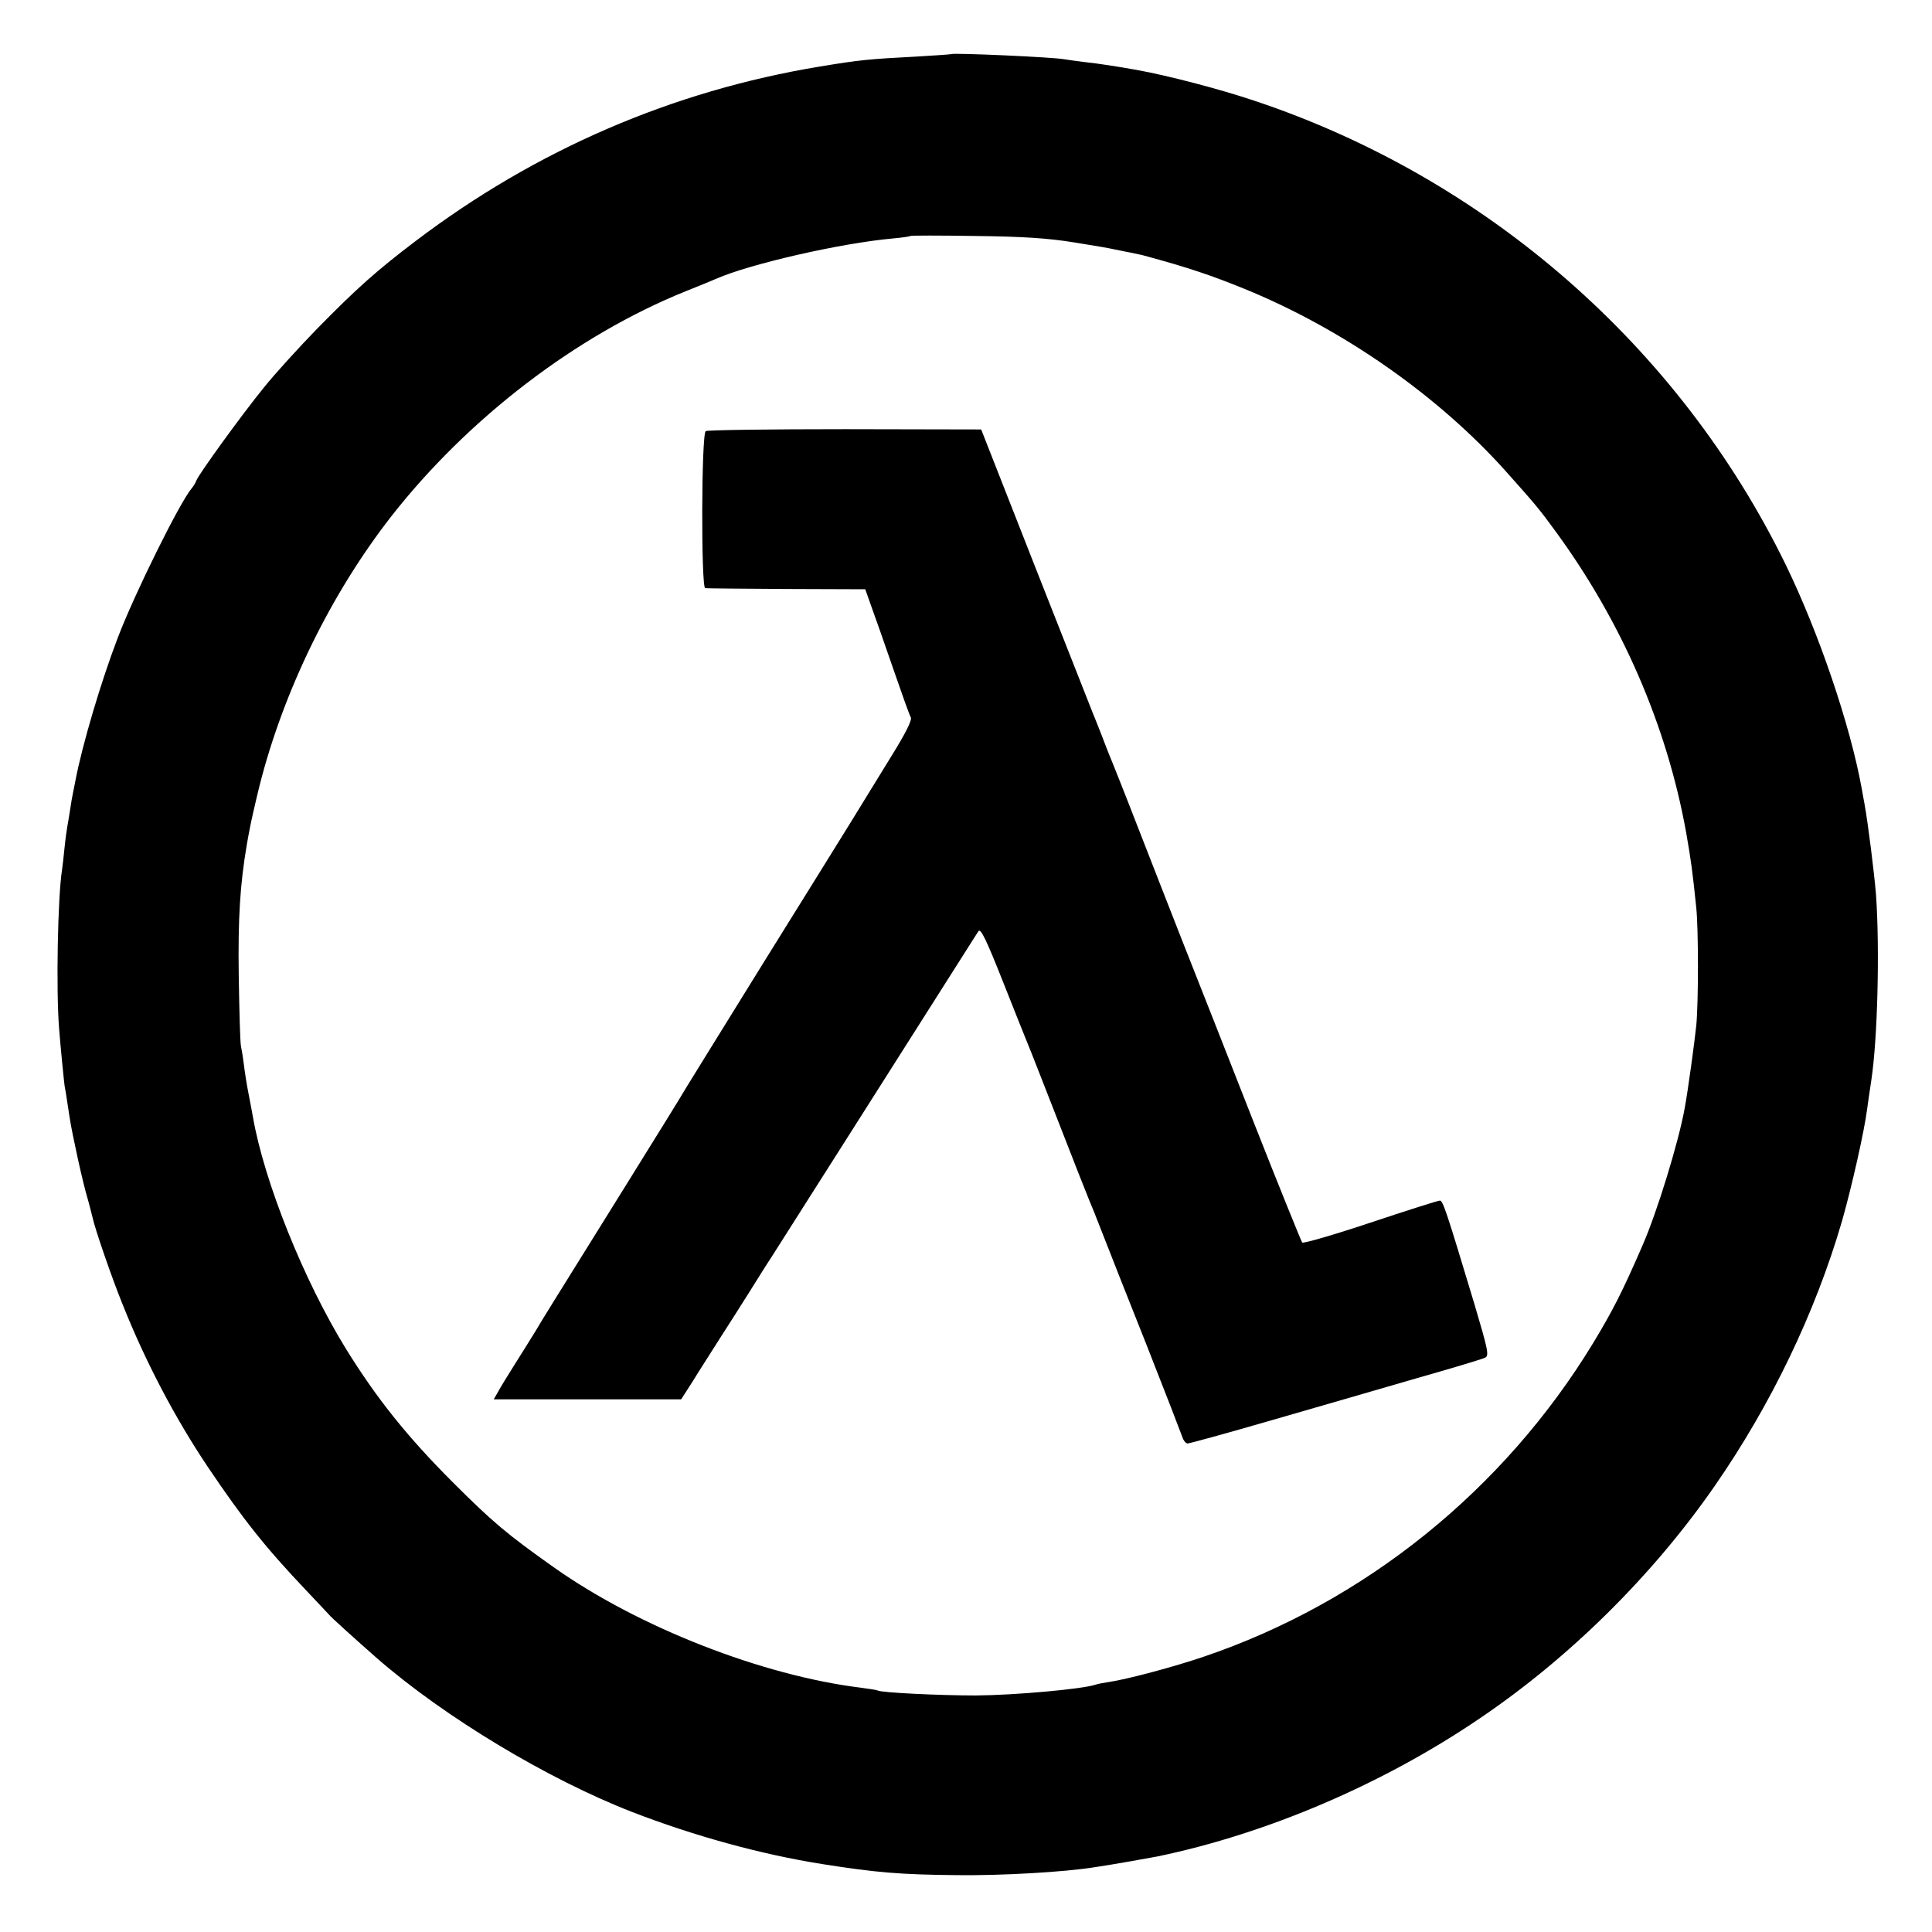
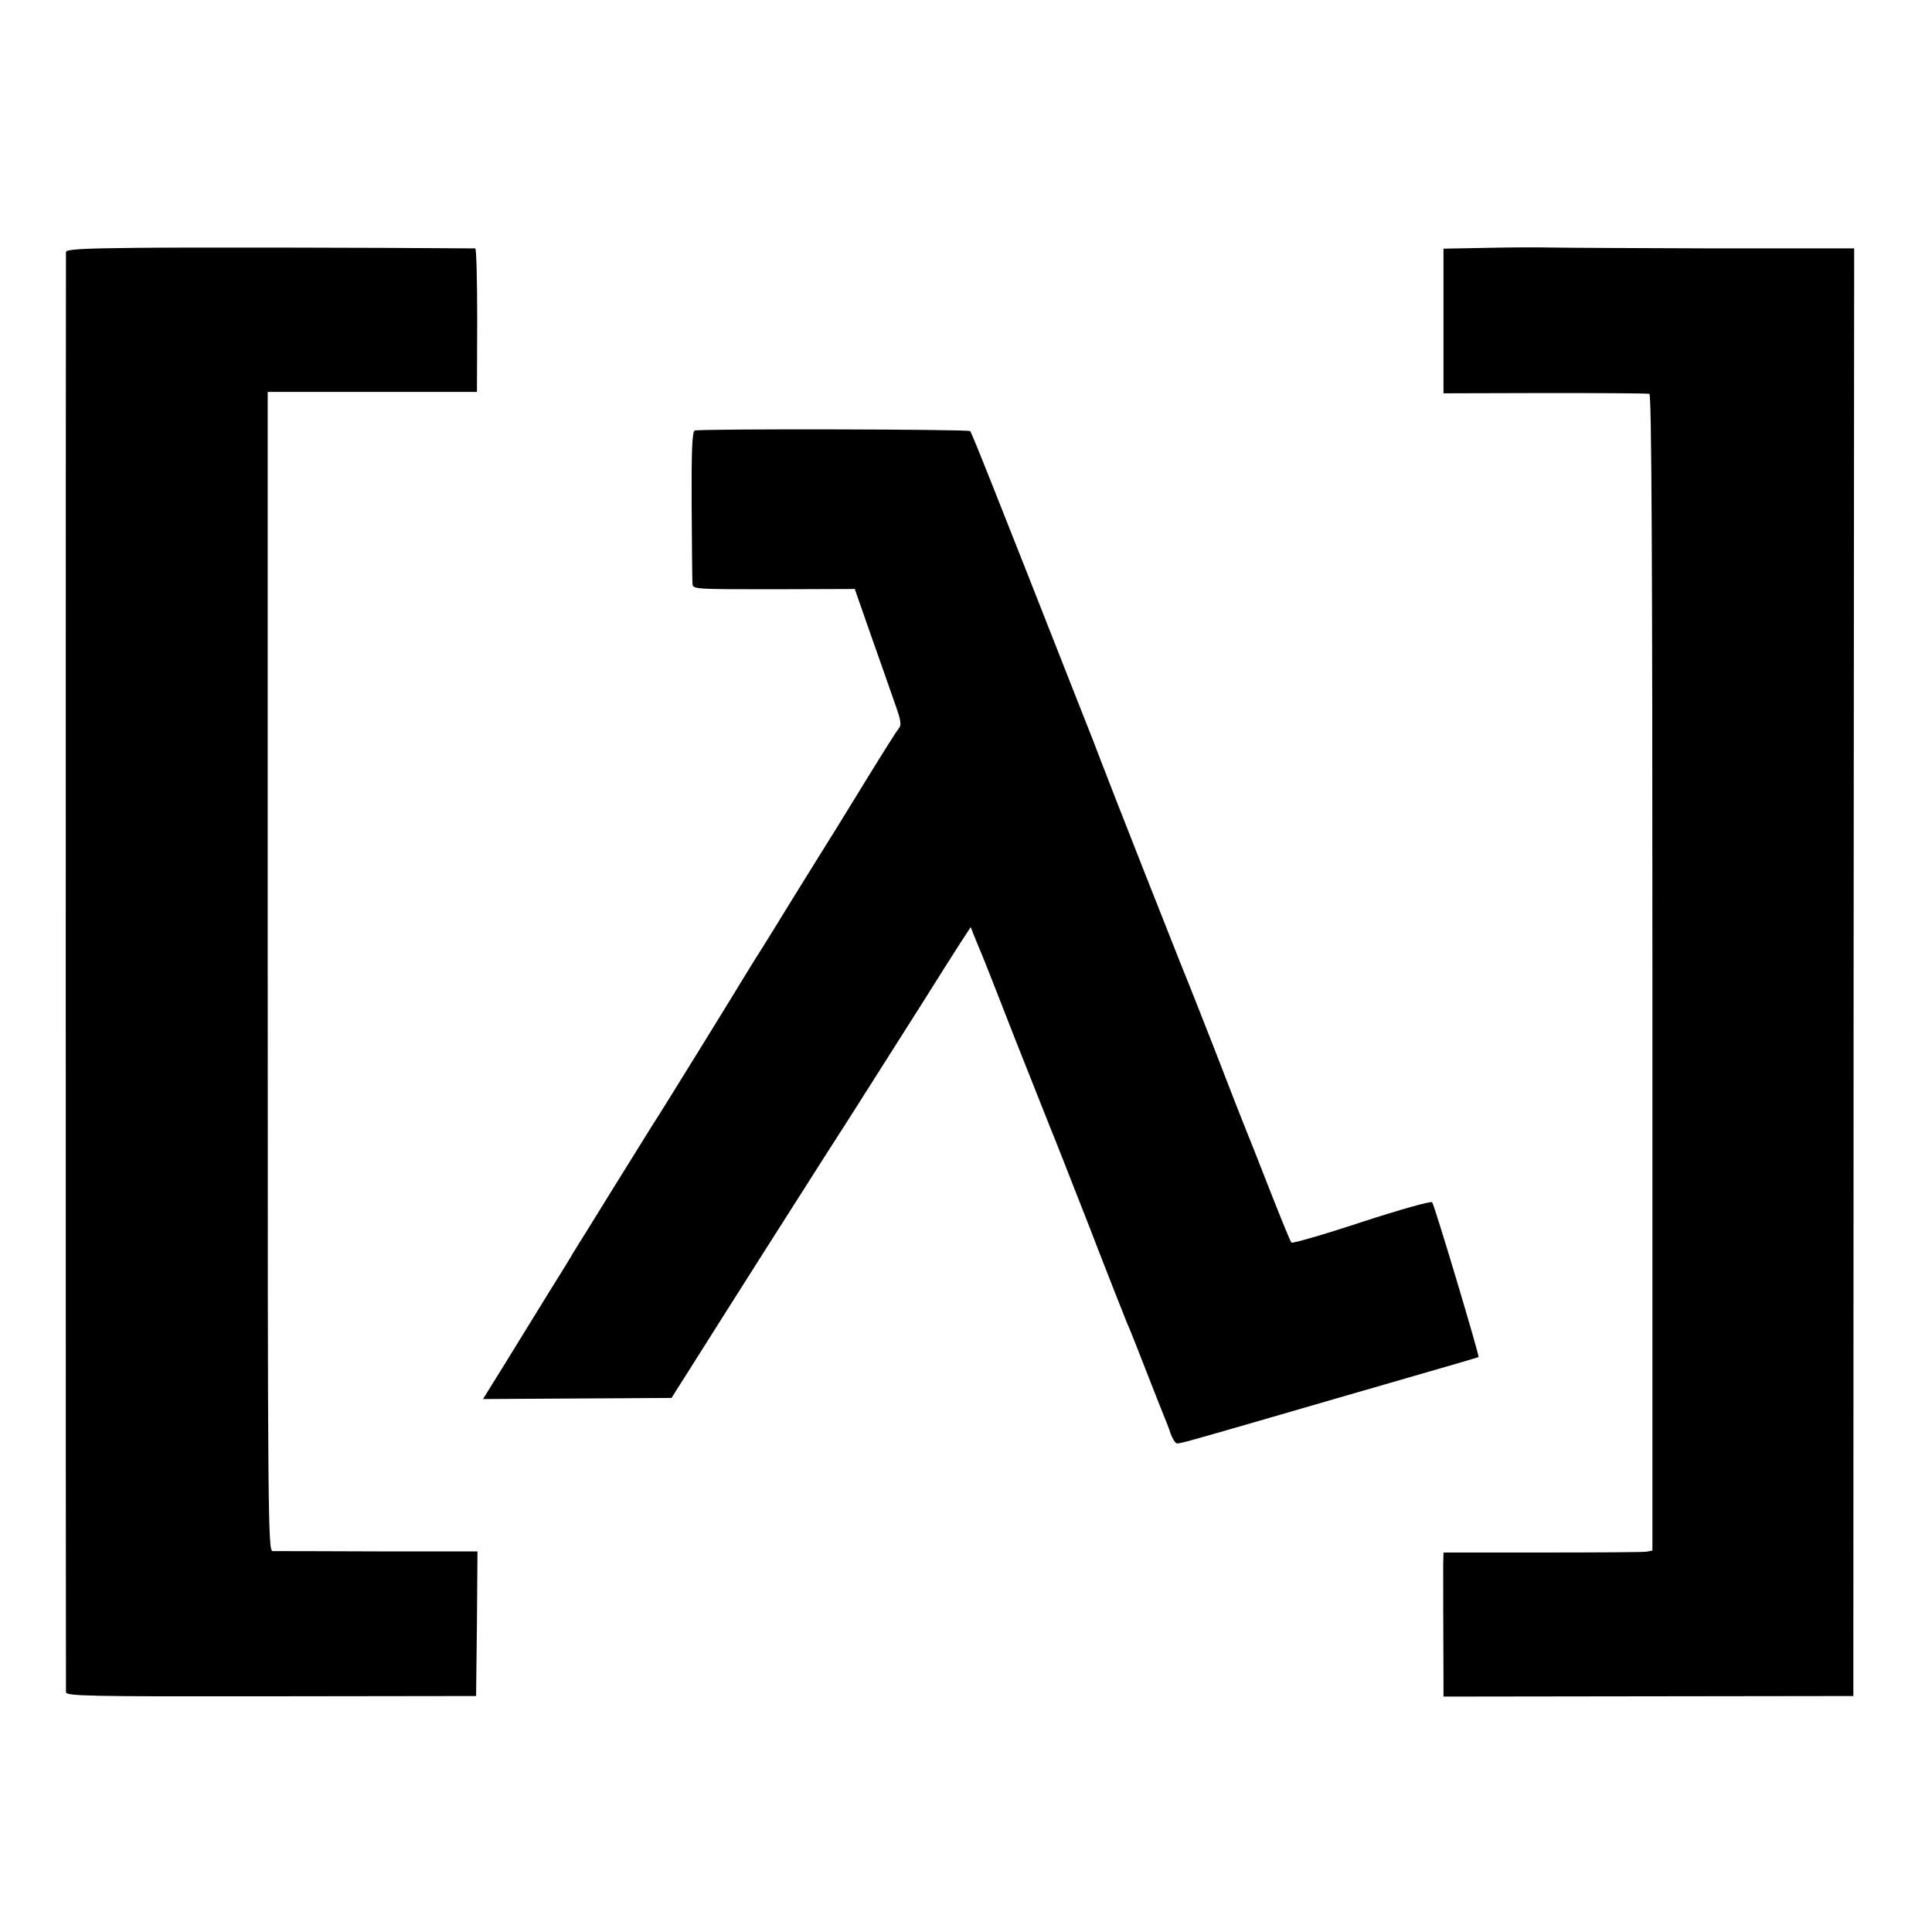
<svg xmlns="http://www.w3.org/2000/svg" version="1.0" width="700pt" height="700pt" viewBox="0 0 700 700" preserveAspectRatio="xMidYMid meet">
  <g transform="translate(0,700) scale(0.1,-0.1)" fill="#000000" stroke="none">
-     <path d="M3447 6804 c-1 -1 -58 -5 -127 -9 -172 -9 -204 -12 -349 -36 -534 -88 -1030 -302 -1466 -633 -136 -103 -211 -169 -357 -318 -64 -66 -150 -160 -191 -211 -83 -102 -236 -314 -245 -337 -3 -8 -11 -22 -18 -30 -43 -51 -206 -380 -267 -540 -60 -156 -129 -389 -153 -515 -2 -11 -6 -31 -9 -45 -3 -14 -8 -42 -11 -64 -3 -21 -8 -48 -10 -60 -2 -11 -7 -46 -10 -76 -3 -30 -7 -66 -9 -80 -16 -99 -22 -437 -11 -575 4 -54 19 -209 21 -215 1 -3 5 -27 9 -55 12 -79 13 -86 31 -170 9 -44 25 -114 36 -155 12 -41 22 -82 24 -90 9 -43 72 -225 110 -318 83 -208 190 -411 308 -587 128 -190 207 -290 357 -448 41 -43 77 -82 80 -85 7 -10 103 -96 178 -162 244 -212 616 -436 922 -555 225 -87 468 -154 690 -189 196 -31 284 -38 487 -40 161 -2 390 11 501 29 50 7 202 34 227 39 398 83 816 262 1165 499 326 220 628 519 852 842 204 294 365 628 462 961 35 123 81 326 91 406 3 23 10 70 15 103 23 151 31 479 17 675 -7 82 -28 252 -42 330 -3 14 -7 39 -10 55 -42 230 -155 562 -275 809 -386 791 -1085 1401 -1925 1681 -128 43 -313 91 -423 111 -72 13 -144 24 -191 29 -30 4 -63 8 -73 10 -37 8 -405 24 -411 19z m443 -682 c69 -11 134 -22 145 -25 11 -2 38 -8 60 -12 22 -5 45 -9 50 -11 159 -43 242 -71 365 -121 357 -146 703 -388 949 -664 108 -121 120 -136 177 -214 240 -328 403 -703 473 -1090 18 -103 23 -139 37 -275 8 -77 8 -341 0 -425 -7 -66 -30 -235 -42 -300 -22 -123 -101 -380 -154 -500 -73 -168 -106 -232 -177 -350 -324 -533 -828 -940 -1413 -1138 -106 -36 -274 -81 -341 -91 -20 -3 -42 -7 -50 -10 -48 -16 -291 -38 -434 -39 -129 0 -342 10 -355 18 -3 2 -30 6 -60 10 -358 44 -806 219 -1113 436 -171 121 -223 165 -367 309 -162 162 -274 301 -386 482 -153 248 -297 606 -338 843 -3 17 -10 55 -16 85 -6 30 -13 75 -16 100 -3 25 -8 56 -11 70 -3 14 -6 129 -8 255 -3 209 5 332 29 473 3 17 8 47 12 65 3 17 18 84 34 149 87 345 259 696 476 975 279 357 672 658 1069 818 50 20 99 40 110 45 123 54 451 129 640 146 33 3 61 7 63 9 2 2 108 2 235 0 174 -2 264 -8 357 -23z" />
-     <path d="M2557 5438 c-16 -10 -17 -567 -2 -569 5 -1 138 -2 295 -3 l285 -1 23 -65 c13 -36 49 -137 79 -225 30 -87 58 -166 63 -174 5 -10 -17 -55 -73 -145 -44 -72 -108 -176 -142 -231 -34 -55 -178 -287 -320 -515 -141 -228 -267 -431 -279 -451 -11 -20 -111 -181 -221 -358 -283 -455 -293 -470 -326 -526 -17 -27 -50 -81 -75 -120 -24 -38 -51 -82 -59 -97 l-16 -28 340 0 339 0 43 67 c23 38 68 107 98 155 31 48 78 122 105 165 27 43 63 101 81 128 29 45 581 915 694 1093 25 40 51 80 56 88 8 12 28 -29 89 -183 43 -109 84 -211 91 -228 7 -16 56 -142 110 -280 53 -137 103 -263 110 -280 7 -16 30 -73 50 -125 20 -52 92 -234 160 -405 67 -170 125 -320 129 -332 4 -13 13 -23 19 -23 7 0 145 38 307 85 162 47 399 115 525 152 127 36 237 69 246 74 15 7 10 29 -38 191 -103 342 -115 378 -126 378 -7 0 -120 -36 -252 -80 -132 -44 -243 -76 -247 -72 -3 4 -84 203 -178 442 -94 239 -206 525 -250 635 -43 110 -120 306 -170 435 -50 129 -96 244 -101 255 -4 11 -18 45 -29 75 -12 30 -26 66 -32 80 -5 14 -99 250 -207 525 l-196 499 -493 1 c-272 0 -499 -3 -505 -7z" />
+     <path d="M493 6102 c-192 -2 -253 -5 -254 -15 -1 -16 -1 -5197 0 -5218 1 -14 72 -16 744 -15 l742 1 3 262 2 262 -362 0 c-200 1 -371 1 -380 1 -17 0 -18 107 -18 2100 l0 2100 379 0 379 0 1 260 c0 143 -3 260 -7 260 -384 3 -1041 4 -1229 2z" />
+     <path d="M5388 6102 l-158 -3 0 -262 0 -262 367 1 c203 0 373 -1 379 -3 8 -3 11 -604 11 -2098 l0 -2093 -21 -4 c-12 -2 -182 -3 -378 -3 l-358 0 -1 -45 c0 -40 0 -247 1 -416 l0 -61 743 1 742 1 1 2623 2 2622 -502 0 c-275 1 -539 2 -586 3 -47 1 -156 1 -242 -1z" />
+     <path d="M2517 5440 c-9 -4 -12 -71 -11 -270 1 -146 2 -274 3 -285 1 -20 8 -20 294 -20 l294 1 58 -166 c32 -91 71 -201 86 -245 24 -66 26 -82 15 -95 -7 -8 -57 -87 -111 -175 -54 -88 -108 -176 -120 -195 -12 -19 -75 -120 -140 -225 -64 -104 -131 -213 -149 -240 -17 -28 -36 -59 -43 -70 -22 -37 -295 -480 -328 -530 -17 -27 -80 -129 -140 -225 -59 -96 -115 -186 -124 -200 -9 -14 -20 -33 -26 -42 -5 -10 -44 -73 -86 -140 -42 -68 -113 -183 -157 -255 l-82 -132 342 2 341 2 71 112 c141 224 431 680 495 780 36 56 87 135 112 175 208 327 305 481 314 496 6 9 29 45 51 80 l41 63 13 -33 c7 -18 19 -46 26 -63 7 -16 63 -158 124 -315 62 -157 118 -298 125 -315 7 -16 70 -176 140 -355 69 -179 132 -338 139 -355 8 -16 37 -91 66 -165 29 -74 58 -148 65 -165 7 -16 19 -47 26 -68 7 -20 18 -37 24 -37 13 0 55 12 335 93 124 36 344 100 490 142 146 42 266 77 267 78 4 5 -160 552 -168 561 -4 5 -115 -26 -256 -72 -136 -45 -251 -78 -254 -74 -4 4 -39 90 -79 192 -40 102 -78 199 -85 215 -7 17 -61 154 -119 305 -59 151 -112 284 -117 295 -8 19 -253 640 -289 735 -9 25 -44 115 -78 200 -312 793 -391 992 -397 998 -7 7 -980 9 -998 2z" />
  </g>
</svg>
